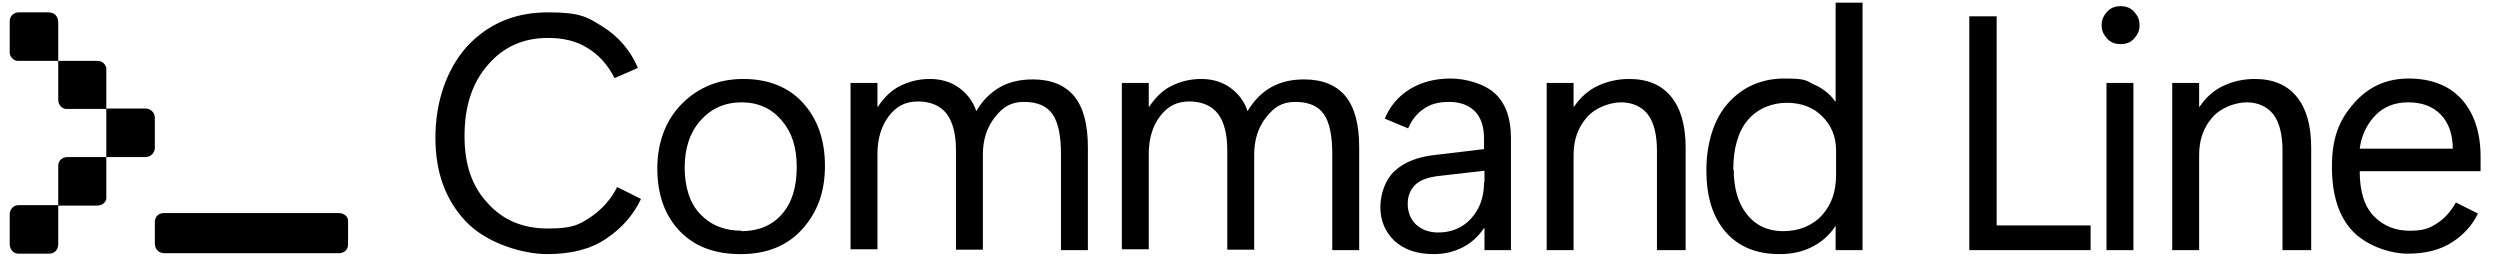
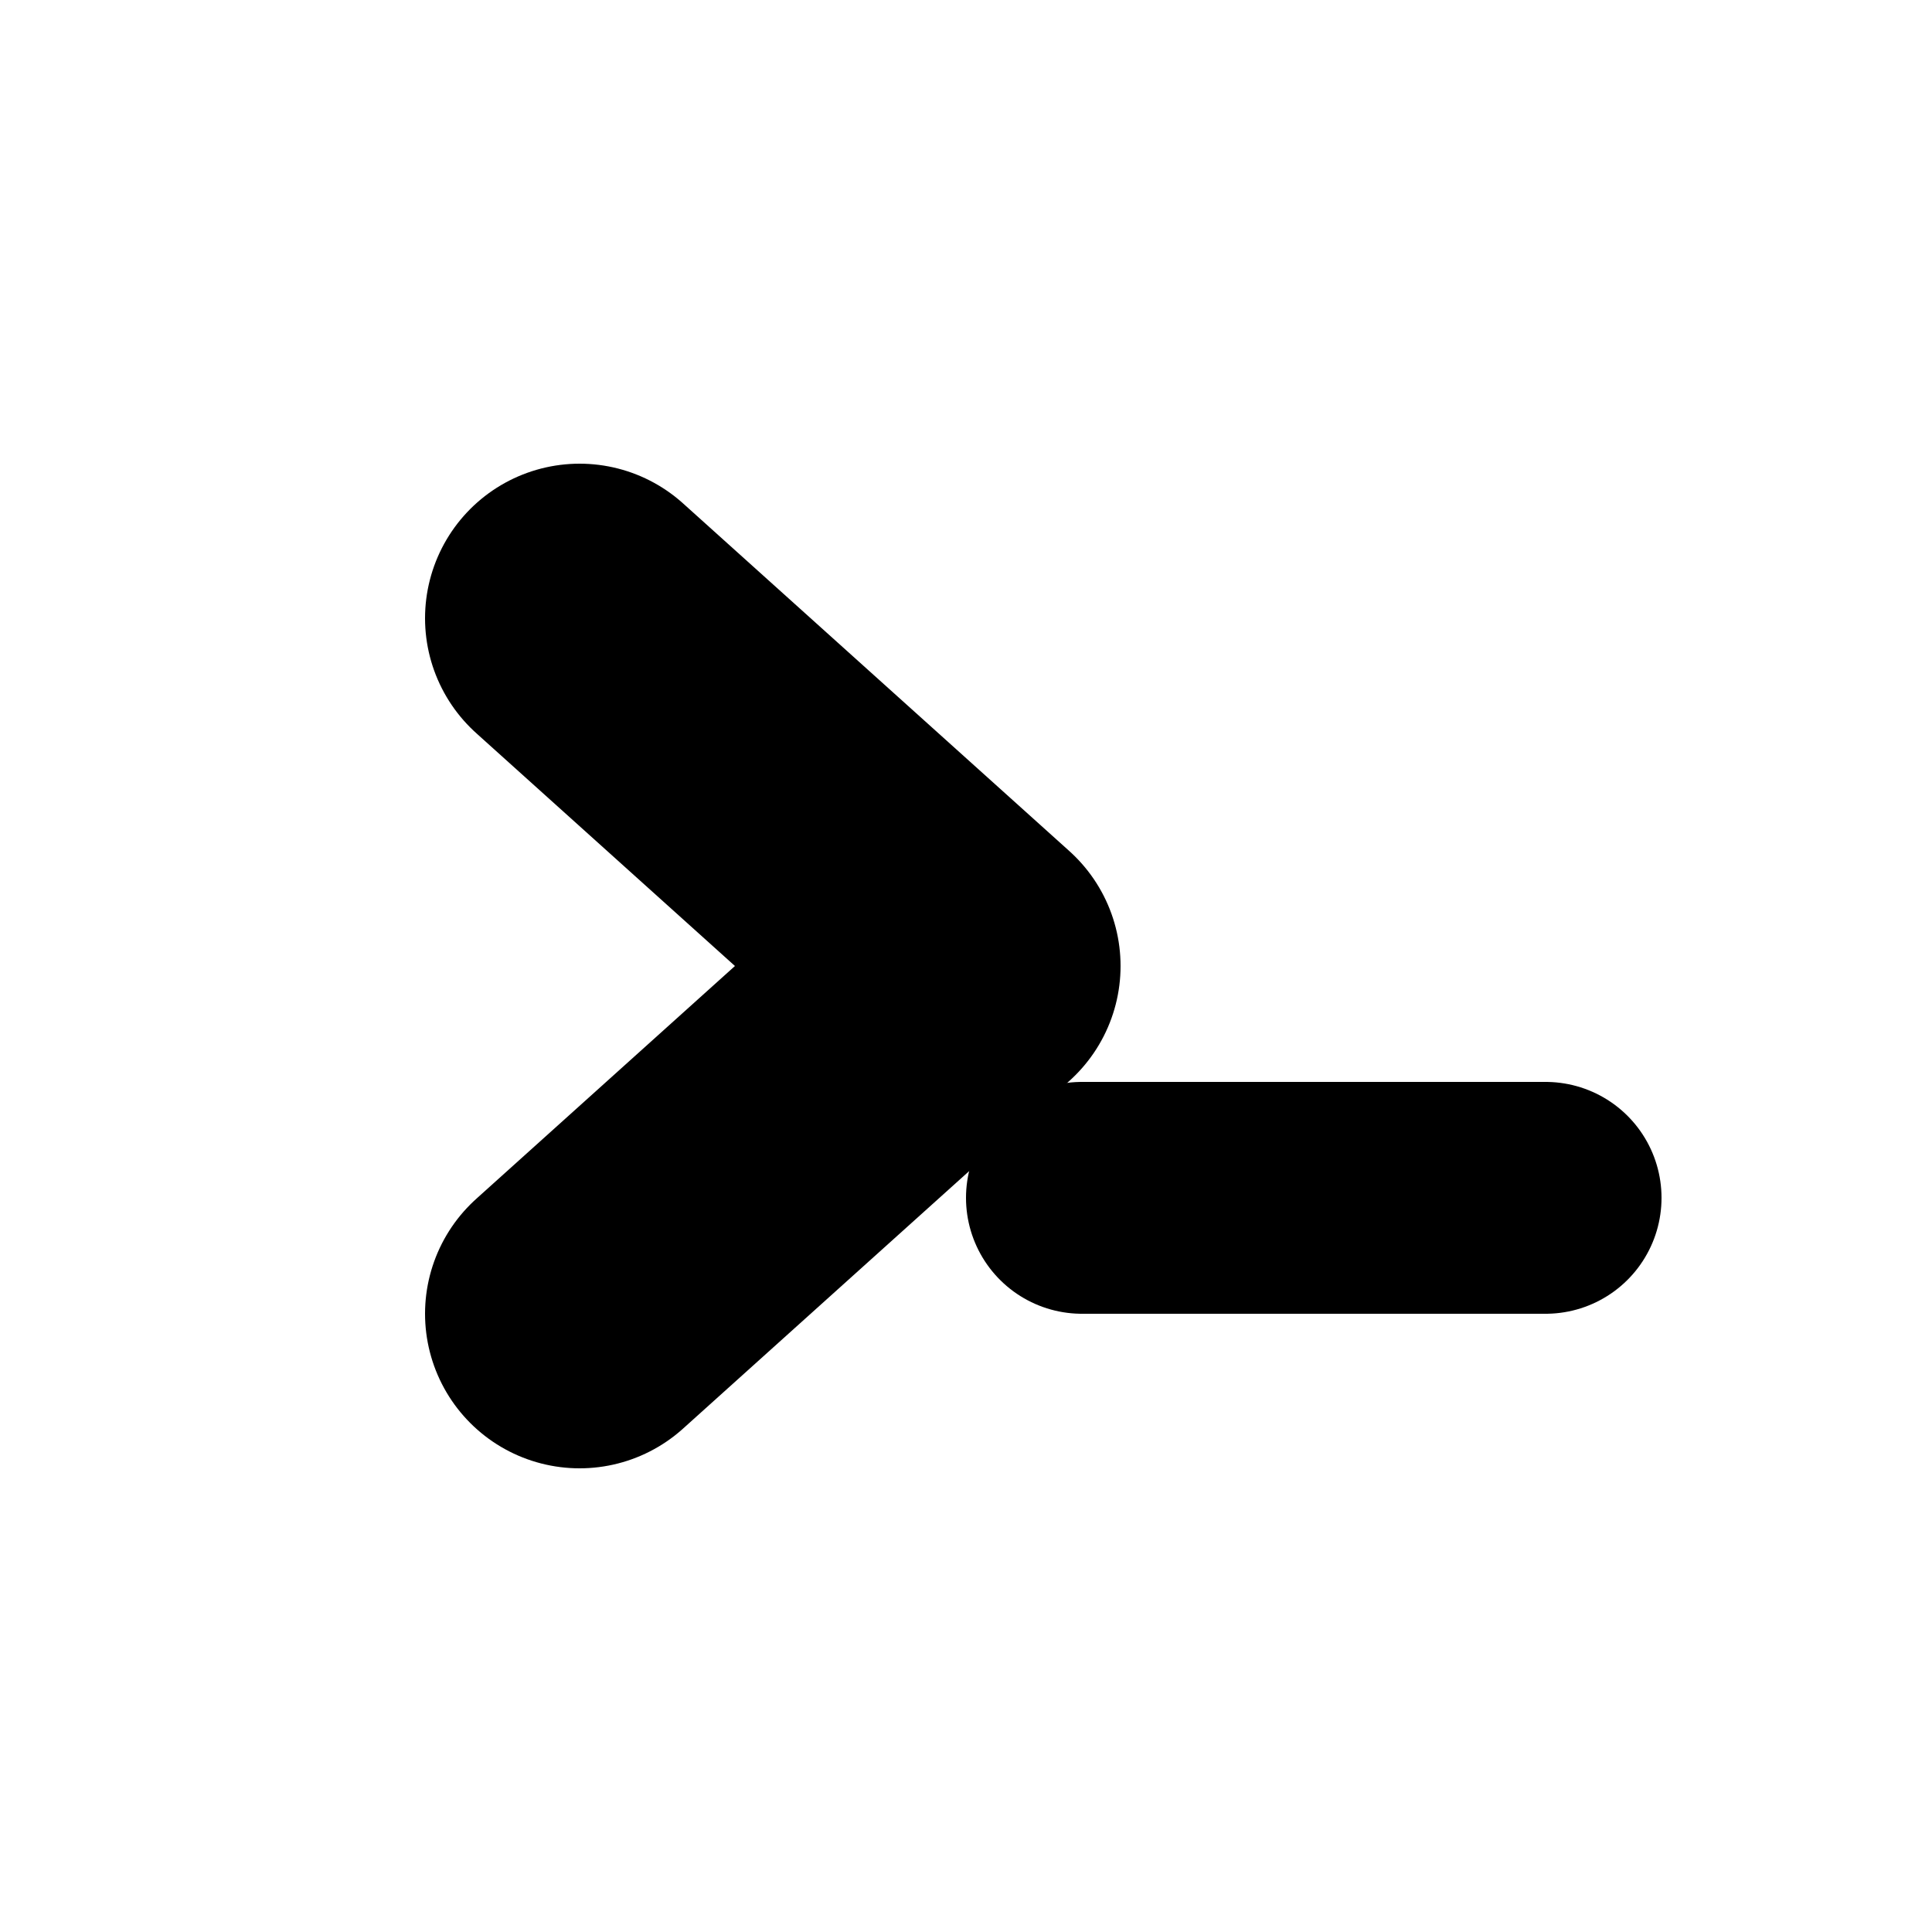
- <svg xmlns="http://www.w3.org/2000/svg" version="1.1" viewBox="0 -2 566.7 60">
-   <g>
-     <g id="Layer_1">
-       <g>
-         <g>
-           <path d="M145.3,43.1c-1.7,3.6-4.3,6.6-7.9,9-3.5,2.4-8,3.5-13.4,3.5s-13.6-2.4-18.3-7.3c-4.7-4.9-7-11.2-7-19.1s2.4-15.3,7.1-20.6c4.8-5.2,10.9-7.8,18.4-7.8s9,1.1,12.5,3.3c3.5,2.2,6.2,5.3,7.9,9.3l-5.3,2.3c-1.5-3-3.6-5.3-6.1-6.8-2.5-1.6-5.5-2.3-9-2.3-5.5,0-10.1,2-13.6,6.1-3.6,4.1-5.3,9.5-5.3,16.1s1.7,11.4,5.2,15.2c3.5,3.9,8,5.8,13.7,5.8s7.1-.9,9.7-2.6c2.5-1.7,4.6-4,6-6.8l5.4,2.7Z" />
-           <path d="M167.8,55.6c-5.9,0-10.5-1.8-13.8-5.3-3.3-3.5-5-8.2-5-14.1s1.9-11,5.6-14.7c3.7-3.7,8.3-5.6,13.9-5.6s10.2,1.8,13.5,5.4c3.3,3.6,5,8.4,5,14.3s-1.7,10.5-5.1,14.3c-3.4,3.8-8.1,5.7-13.9,5.7ZM168.1,50.4c3.8,0,6.9-1.3,9.1-3.8,2.3-2.6,3.4-6.1,3.4-10.7s-1.1-7.9-3.4-10.6c-2.3-2.7-5.3-4.1-9.1-4.1s-6.9,1.4-9.3,4.1c-2.4,2.7-3.6,6.3-3.6,10.7s1.2,8.2,3.6,10.6c2.4,2.5,5.5,3.7,9.3,3.7Z" />
-           <path d="M246.6,54.7h-6.1v-21.8c0-4.1-.6-7.1-1.9-9-1.3-1.9-3.5-2.8-6.5-2.8s-4.8,1.2-6.6,3.5c-1.8,2.3-2.7,5.1-2.7,8.4v21.6h-6.1v-22.5c0-3.7-.7-6.4-2.1-8.3-1.4-1.8-3.6-2.8-6.5-2.8s-4.9,1.1-6.6,3.3c-1.7,2.2-2.6,5.1-2.6,8.6v21.6h-6.1V16.8h6.1v5.4h.1c1.4-2.1,3-3.7,5-4.7,2-1,4.2-1.6,6.8-1.6s4.8.7,6.6,2,3.2,3.1,3.9,5.3c1.4-2.4,3.2-4.2,5.3-5.4,2.1-1.2,4.6-1.8,7.5-1.8,4.2,0,7.3,1.3,9.4,3.8,2.1,2.6,3.1,6.4,3.1,11.6v23.4Z" />
-           <path d="M308.1,54.7h-6.1v-21.8c0-4.1-.6-7.1-1.9-9-1.3-1.9-3.5-2.8-6.5-2.8s-4.8,1.2-6.6,3.5c-1.8,2.3-2.7,5.1-2.7,8.4v21.6h-6.1v-22.5c0-3.7-.7-6.4-2.1-8.3-1.4-1.8-3.6-2.8-6.5-2.8s-4.9,1.1-6.6,3.3c-1.7,2.2-2.6,5.1-2.6,8.6v21.6h-6.1V16.8h6.1v5.4h.1c1.4-2.1,3-3.7,5-4.7,2-1,4.2-1.6,6.8-1.6s4.8.7,6.6,2,3.2,3.1,3.9,5.3c1.4-2.4,3.2-4.2,5.3-5.4,2.1-1.2,4.6-1.8,7.5-1.8,4.2,0,7.3,1.3,9.4,3.8,2.1,2.6,3.1,6.4,3.1,11.6v23.4Z" />
-           <path d="M342.6,54.7h-6.1v-5h-.1c-1.3,1.9-2.9,3.4-4.9,4.4s-4.1,1.5-6.5,1.5c-3.8,0-6.7-1-8.9-3-2.1-2-3.2-4.6-3.2-7.6s1.1-6.3,3.3-8.3c2.2-2,5.3-3.2,9.3-3.6l10.9-1.3v-2.4c0-2.7-.7-4.8-2.1-6.2-1.4-1.4-3.4-2.1-5.8-2.1s-4.3.5-5.8,1.6c-1.5,1-2.7,2.5-3.5,4.4l-5.3-2.2c1.2-2.9,3.1-5.1,5.7-6.7,2.6-1.6,5.7-2.4,9.2-2.4s7.8,1.2,10.2,3.5,3.5,5.7,3.5,9.9v25.3ZM336.5,39.3v-2.6l-10.5,1.2c-2.3.3-4.1.9-5.2,2-1.1,1.1-1.7,2.5-1.7,4.3s.6,3.5,1.9,4.7c1.3,1.2,3,1.8,5,1.8,3.1,0,5.6-1.1,7.5-3.2s2.9-4.8,2.9-8.1Z" />
-           <path d="M381.7,54.7h-6.1v-22.5c0-3.7-.7-6.5-2.1-8.3-1.4-1.8-3.6-2.7-6-2.7s-5.8,1.1-7.8,3.4c-2,2.3-3,5.1-3,8.5v21.6h-6.1V16.8h6.1v5.4h.1c1.4-2.1,3.2-3.7,5.3-4.7,2.1-1,4.5-1.6,7.2-1.6,4.1,0,7.3,1.3,9.5,4,2.2,2.7,3.3,6.5,3.3,11.6v23.2Z" />
-           <path d="M416.1,49.2c-1.4,2.1-3.2,3.7-5.4,4.8-2.2,1.1-4.6,1.6-7.3,1.6-5.3,0-9.4-1.7-12.3-5.1-2.9-3.4-4.3-8-4.3-13.9s1.6-11.5,4.9-15.2c3.3-3.7,7.6-5.6,12.8-5.6s4.8.5,6.8,1.4,3.6,2.2,4.7,3.8h.1V-1.4h6.1v56.1h-6.1v-5.6h-.1ZM393,36.4c0,4.3,1,7.7,3,10.2,2,2.5,4.7,3.8,8.2,3.8s6.6-1.2,8.8-3.6c2.2-2.4,3.2-5.5,3.2-9.1v-5.6c0-3-1-5.6-3.1-7.7s-4.8-3.1-8.1-3.1-6.6,1.3-8.8,3.9c-2.2,2.6-3.3,6.4-3.3,11.3Z" />
-           <path d="M473.9,54.7h-27.5V1.7h6.2v47.4h21.3v5.6Z" />
-           <path d="M480.7,8c-1.3,0-2.3-.4-3.1-1.3-.8-.9-1.2-1.8-1.2-3s.4-2.1,1.2-3c.8-.9,1.8-1.3,3.1-1.3s2.3.4,3.1,1.3c.8.9,1.2,1.8,1.2,3s-.4,2.1-1.2,3c-.8.9-1.8,1.3-3.1,1.3ZM483.6,54.7h-6.1V16.8h6.1v37.9Z" />
-           <path d="M523.5,54.7h-6.1v-22.5c0-3.7-.7-6.5-2.1-8.3-1.4-1.8-3.6-2.7-6-2.7s-5.8,1.1-7.8,3.4c-2,2.3-3,5.1-3,8.5v21.6h-6.1V16.8h6.1v5.4h.1c1.4-2.1,3.2-3.7,5.3-4.7,2.1-1,4.5-1.6,7.2-1.6,4.1,0,7.3,1.3,9.5,4,2.2,2.7,3.3,6.5,3.3,11.6v23.2Z" />
-           <path d="M562.2,36.8h-27.3c0,4.7,1.1,8.1,3.3,10.3,2.2,2.2,4.9,3.2,8,3.2s4.4-.5,6.1-1.6c1.8-1.1,3.2-2.7,4.4-4.8l5,2.5c-1.3,2.7-3.3,4.9-6,6.6s-6,2.5-9.9,2.5-9.2-1.7-12.4-5c-3.2-3.3-4.8-8.2-4.8-14.7s1.6-10.5,4.9-14.3c3.3-3.8,7.4-5.7,12.5-5.7s9.2,1.6,12,4.7c2.8,3.1,4.3,7.5,4.3,13v3.2ZM556,31.8c0-3.3-.9-5.9-2.7-7.8-1.8-1.9-4.3-2.8-7.4-2.8s-5.6,1-7.5,3c-1.9,2-3.1,4.5-3.5,7.5h21.1Z" />
-         </g>
-         <g>
-           <path d="M24.1,22.6v-9.2c-.2-.9-1-1.6-1.9-1.6h-9s0-8.7,0-8.7c0-1.3-.7-2.2-2.1-2.3h-6.9c-1.1,0-2,.9-2,2v7.2c0,.8.9,1.8,1.8,1.8h9.2s0,8.8,0,8.8c0,1.2.9,2.2,2.1,2.1h8.8s0,10.9,0,10.9h-8.8c-1.2,0-2.1.8-2.1,2v8.9s-9,0-9,0c-1.2,0-2,1-2,2.1v6.7c0,1.1.7,2.2,2,2.2h6.9c1.3,0,2.1-.9,2.1-2.2v-8.7s8.8,0,8.8,0c1,0,2-.6,2.1-1.6v-9.3" />
-           <path d="M24.1,22.6h8.9c1.1,0,2.1.9,2.1,2.1v6.8c0,1.1-.9,2.1-2.1,2.1h-8.9v-10.9h0Z" />
-           <path d="M76.9,55.4h-39.6c-1.4,0-2.2-1-2.2-2.2v-4.9c0-1,.7-2,2-2h39.7c1.1,0,2.1.7,2.1,1.8v5.3c0,1.1-.7,1.9-2,2Z" />
-         </g>
-       </g>
-     </g>
-   </g>
+ <svg xmlns="http://www.w3.org/2000/svg" viewBox="0 0 100 100" width="32" height="32">
+   <path d="M 30 32 L 50 50 L 30 68" stroke="currentColor" stroke-width="16" stroke-linecap="round" stroke-linejoin="round" fill="none" />
+   <path d="M 56 62 L 80 62" stroke="currentColor" stroke-width="12" stroke-linecap="round" fill="none" />
</svg>
